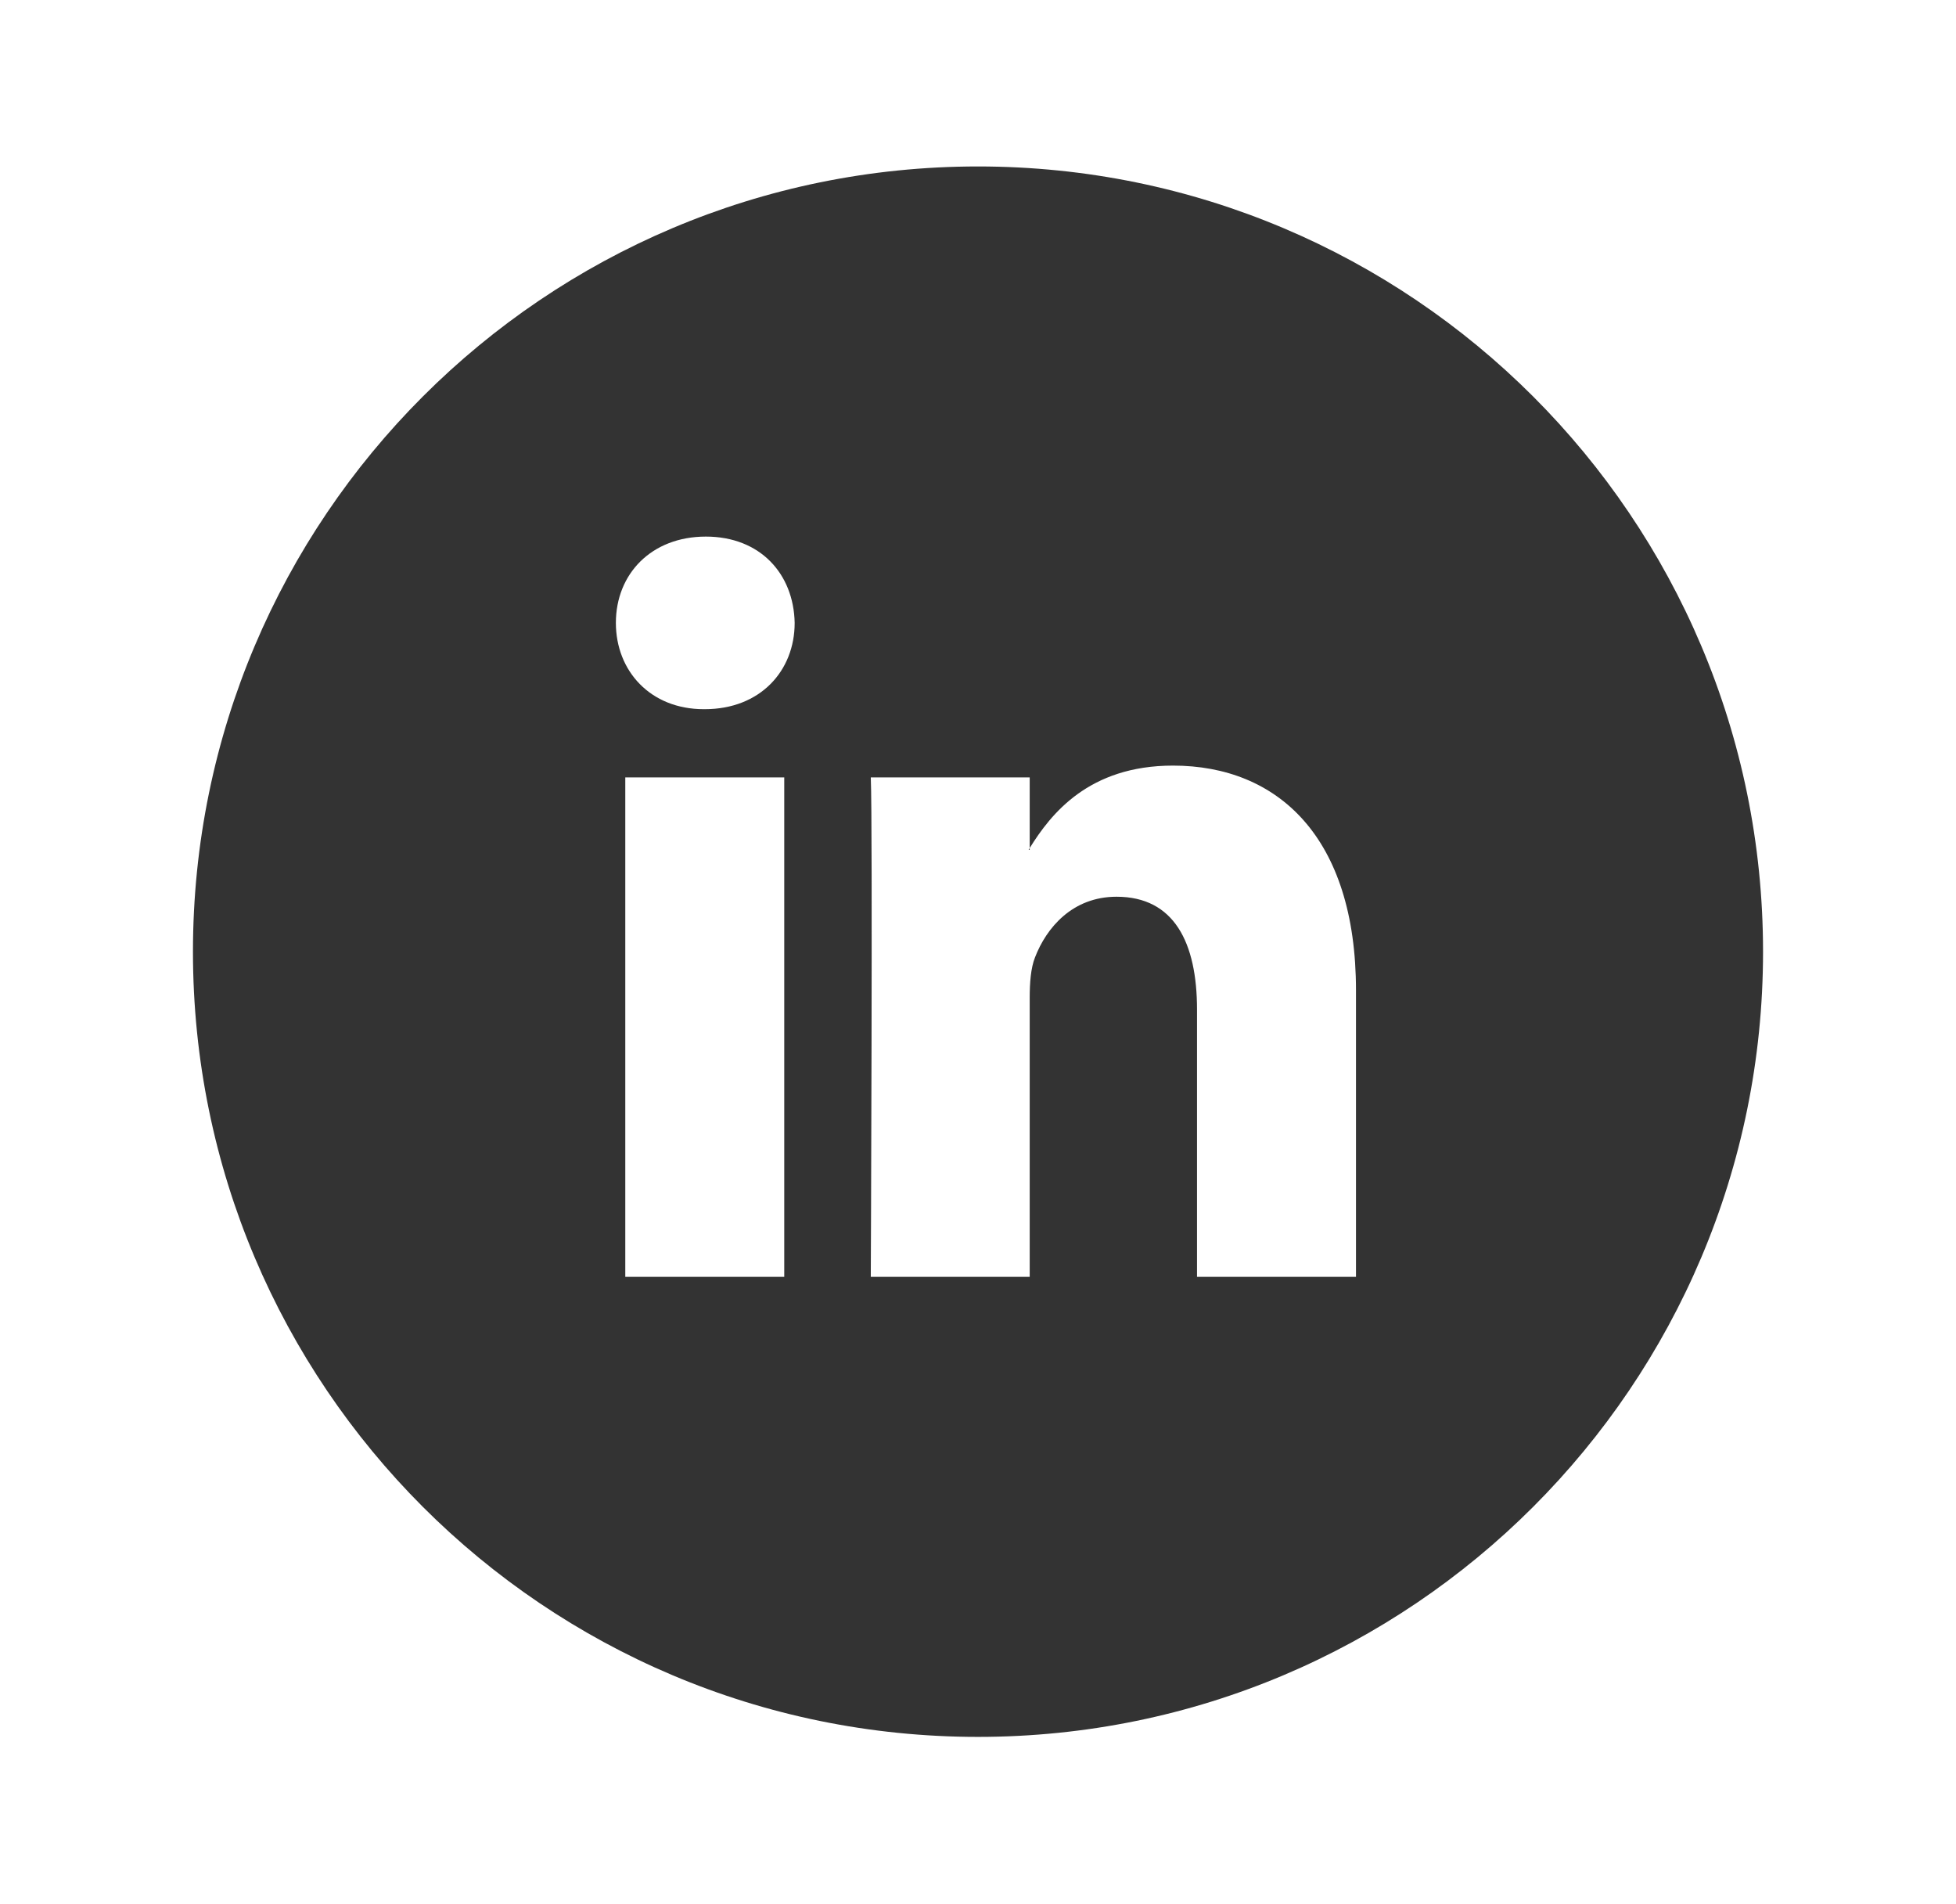
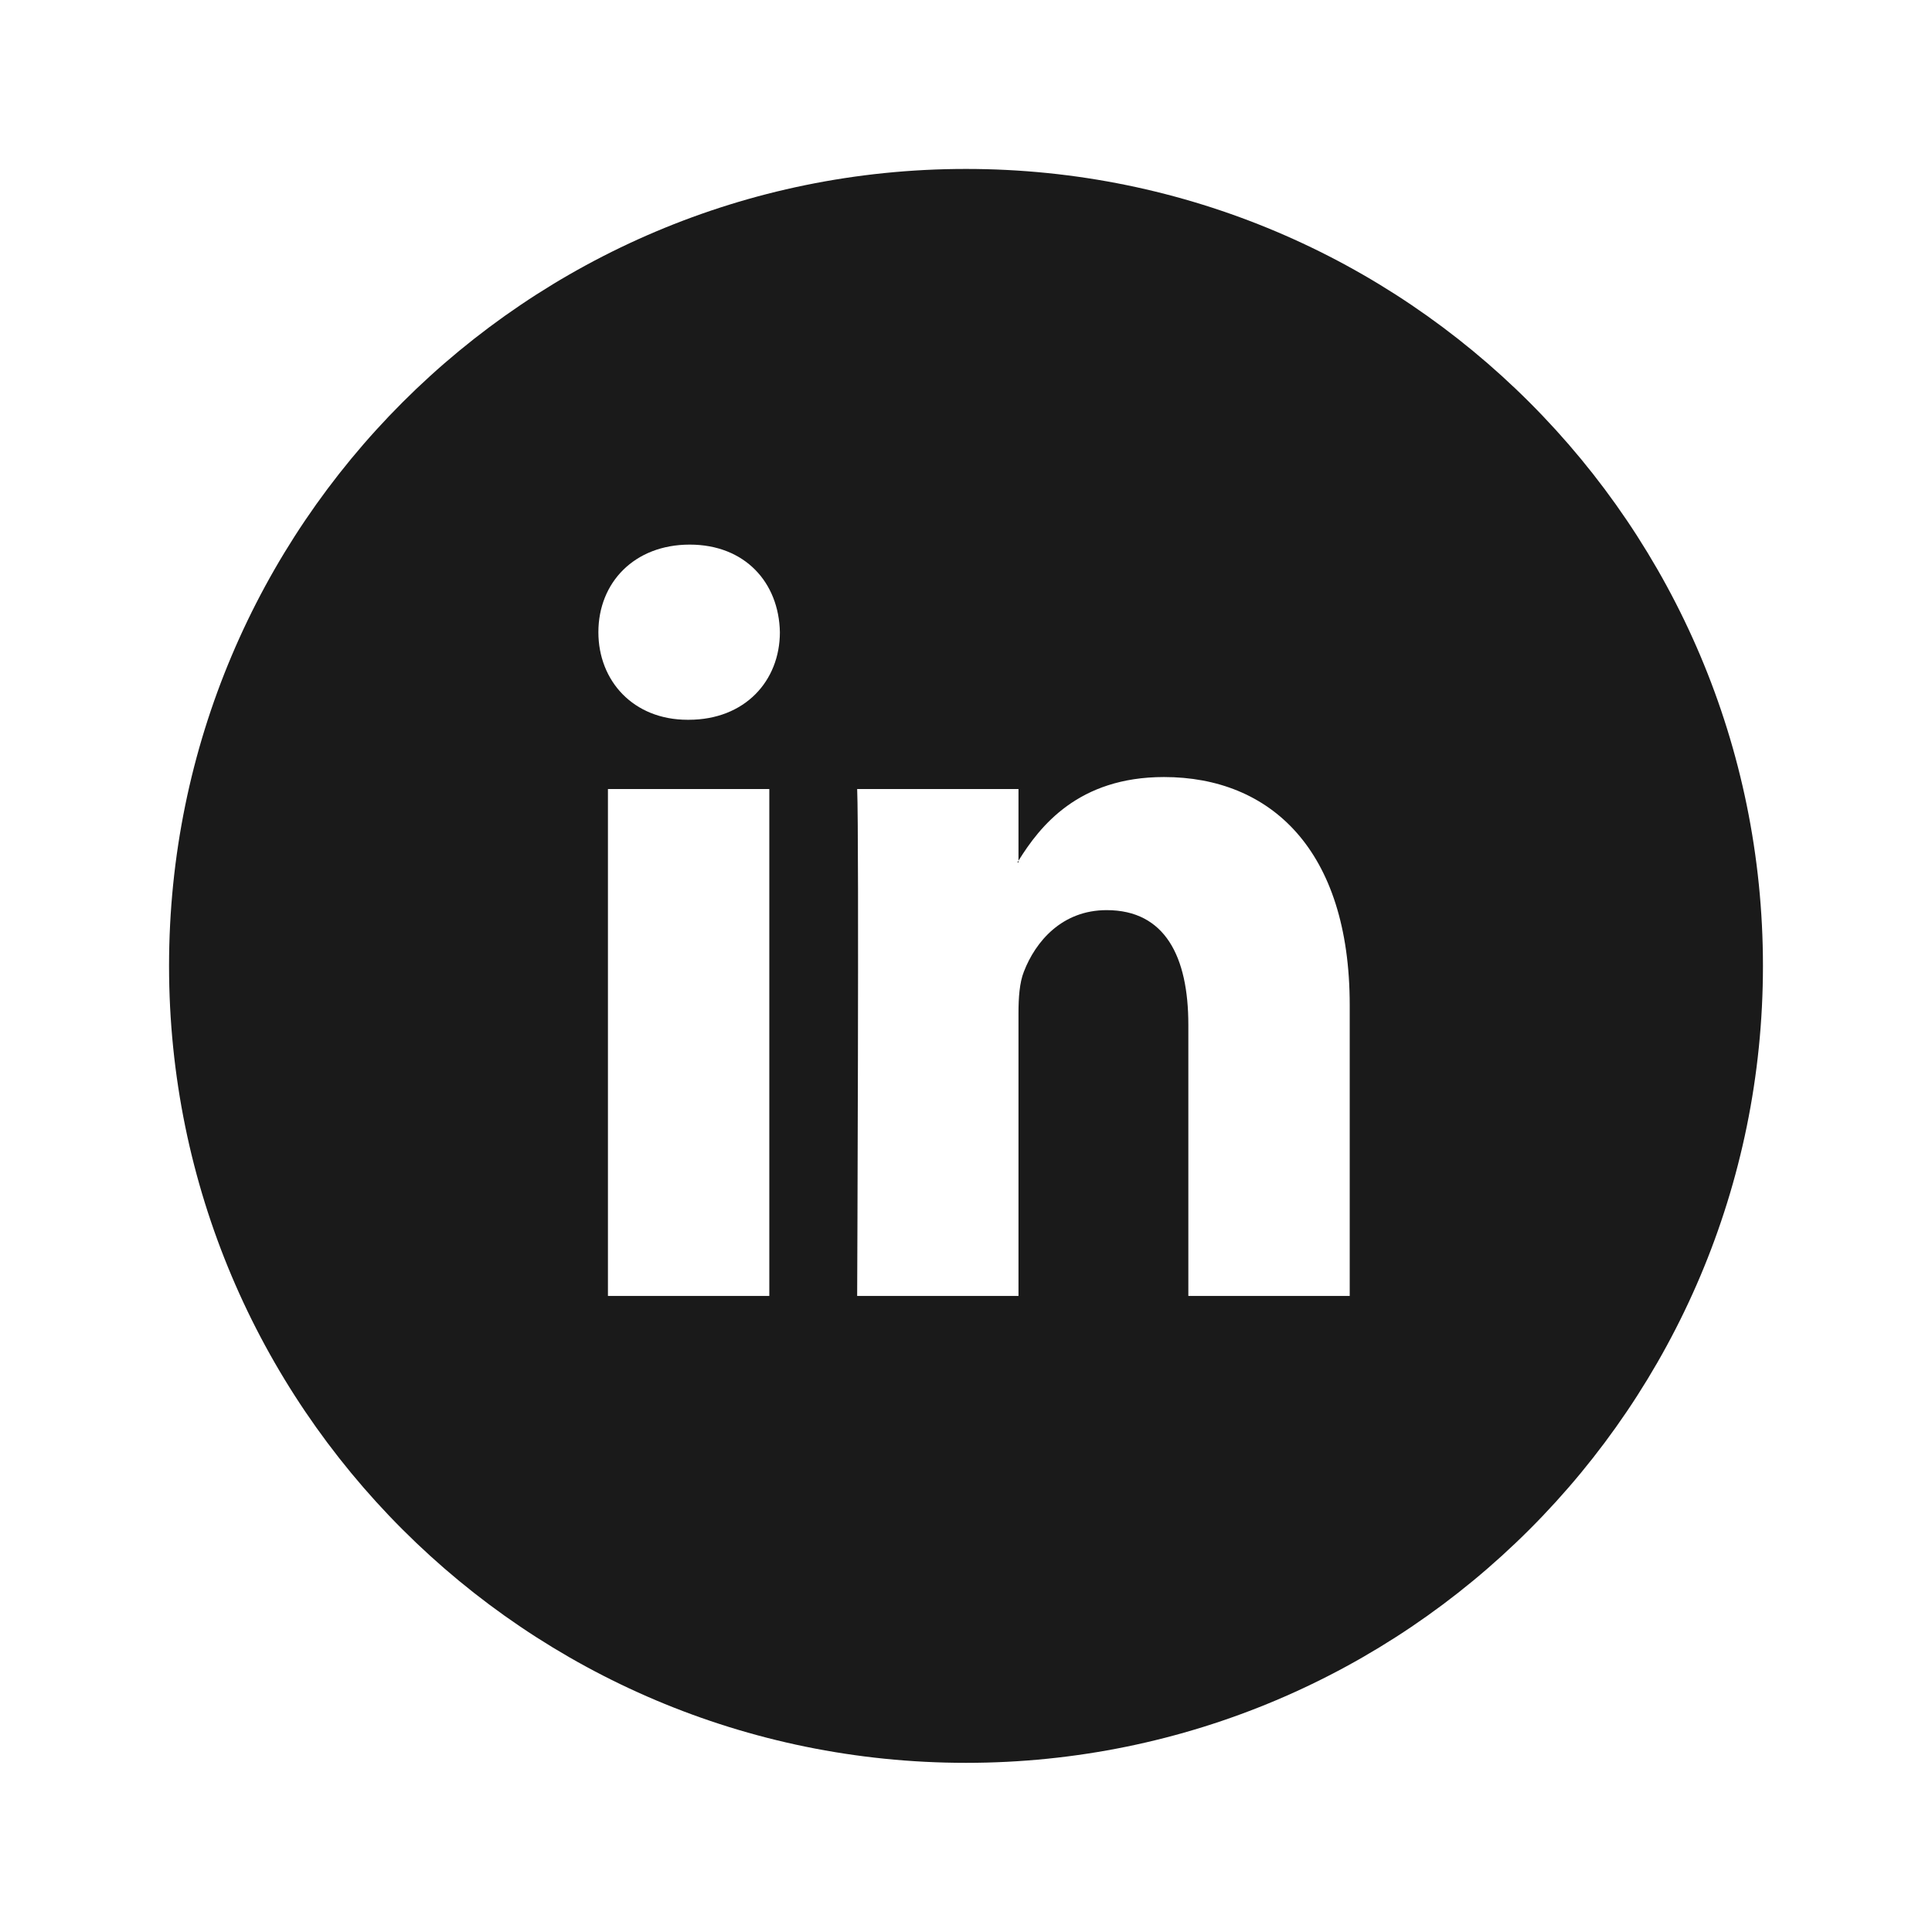
- <svg xmlns="http://www.w3.org/2000/svg" width="37" height="36" viewBox="0 0 37 36" fill="none">
-   <path fill-rule="evenodd" clip-rule="evenodd" d="M18.5 32.848C26.701 32.848 33.35 26.2 33.35 17.998C33.35 9.797 26.701 3.148 18.5 3.148C10.299 3.148 3.65 9.797 3.65 17.998C3.65 26.2 10.299 32.848 18.5 32.848ZM14.835 14.702V24.148H11.828V14.702H14.835ZM15.032 11.78C15.032 12.688 14.38 13.412 13.332 13.412H13.312C12.302 13.412 11.65 12.688 11.65 11.78C11.65 10.854 12.322 10.148 13.352 10.148C14.381 10.148 15.014 10.853 15.032 11.78ZM19.478 18.873V24.148H16.472C16.472 24.148 16.51 15.589 16.472 14.702H19.478V16.038L19.458 16.071H19.478V16.038C19.878 15.394 20.593 14.479 22.189 14.479C24.167 14.479 25.65 15.828 25.65 18.73V24.148H22.643V19.095C22.643 17.824 22.209 16.959 21.121 16.959C20.289 16.959 19.795 17.543 19.578 18.107C19.498 18.308 19.478 18.59 19.478 18.873Z" fill="#333333" />
+ <svg xmlns="http://www.w3.org/2000/svg" width="36" height="36" viewBox="0 0 36 36" fill="none">
+   <path fill-rule="evenodd" clip-rule="evenodd" d="M18 32.848C26.201 32.848 32.85 26.2 32.85 17.998C32.85 9.797 26.201 3.148 18 3.148C9.799 3.148 3.15 9.797 3.15 17.998C3.15 26.2 9.799 32.848 18 32.848ZM14.335 14.702V24.148H11.328V14.702H14.335ZM14.532 11.78C14.532 12.688 13.88 13.412 12.832 13.412H12.812C11.802 13.412 11.15 12.688 11.15 11.78C11.15 10.854 11.822 10.148 12.852 10.148C13.881 10.148 14.514 10.853 14.532 11.78ZM18.978 18.873V24.148H15.972C15.972 24.148 16.01 15.589 15.972 14.702H18.978V16.038L18.958 16.071H18.978V16.038C19.378 15.394 20.093 14.479 21.689 14.479C23.667 14.479 25.15 15.828 25.15 18.73V24.148H22.143V19.095C22.143 17.824 21.709 16.959 20.621 16.959C19.789 16.959 19.295 17.543 19.078 18.107C18.998 18.308 18.978 18.59 18.978 18.873Z" fill="#1A1A1A" />
</svg>
